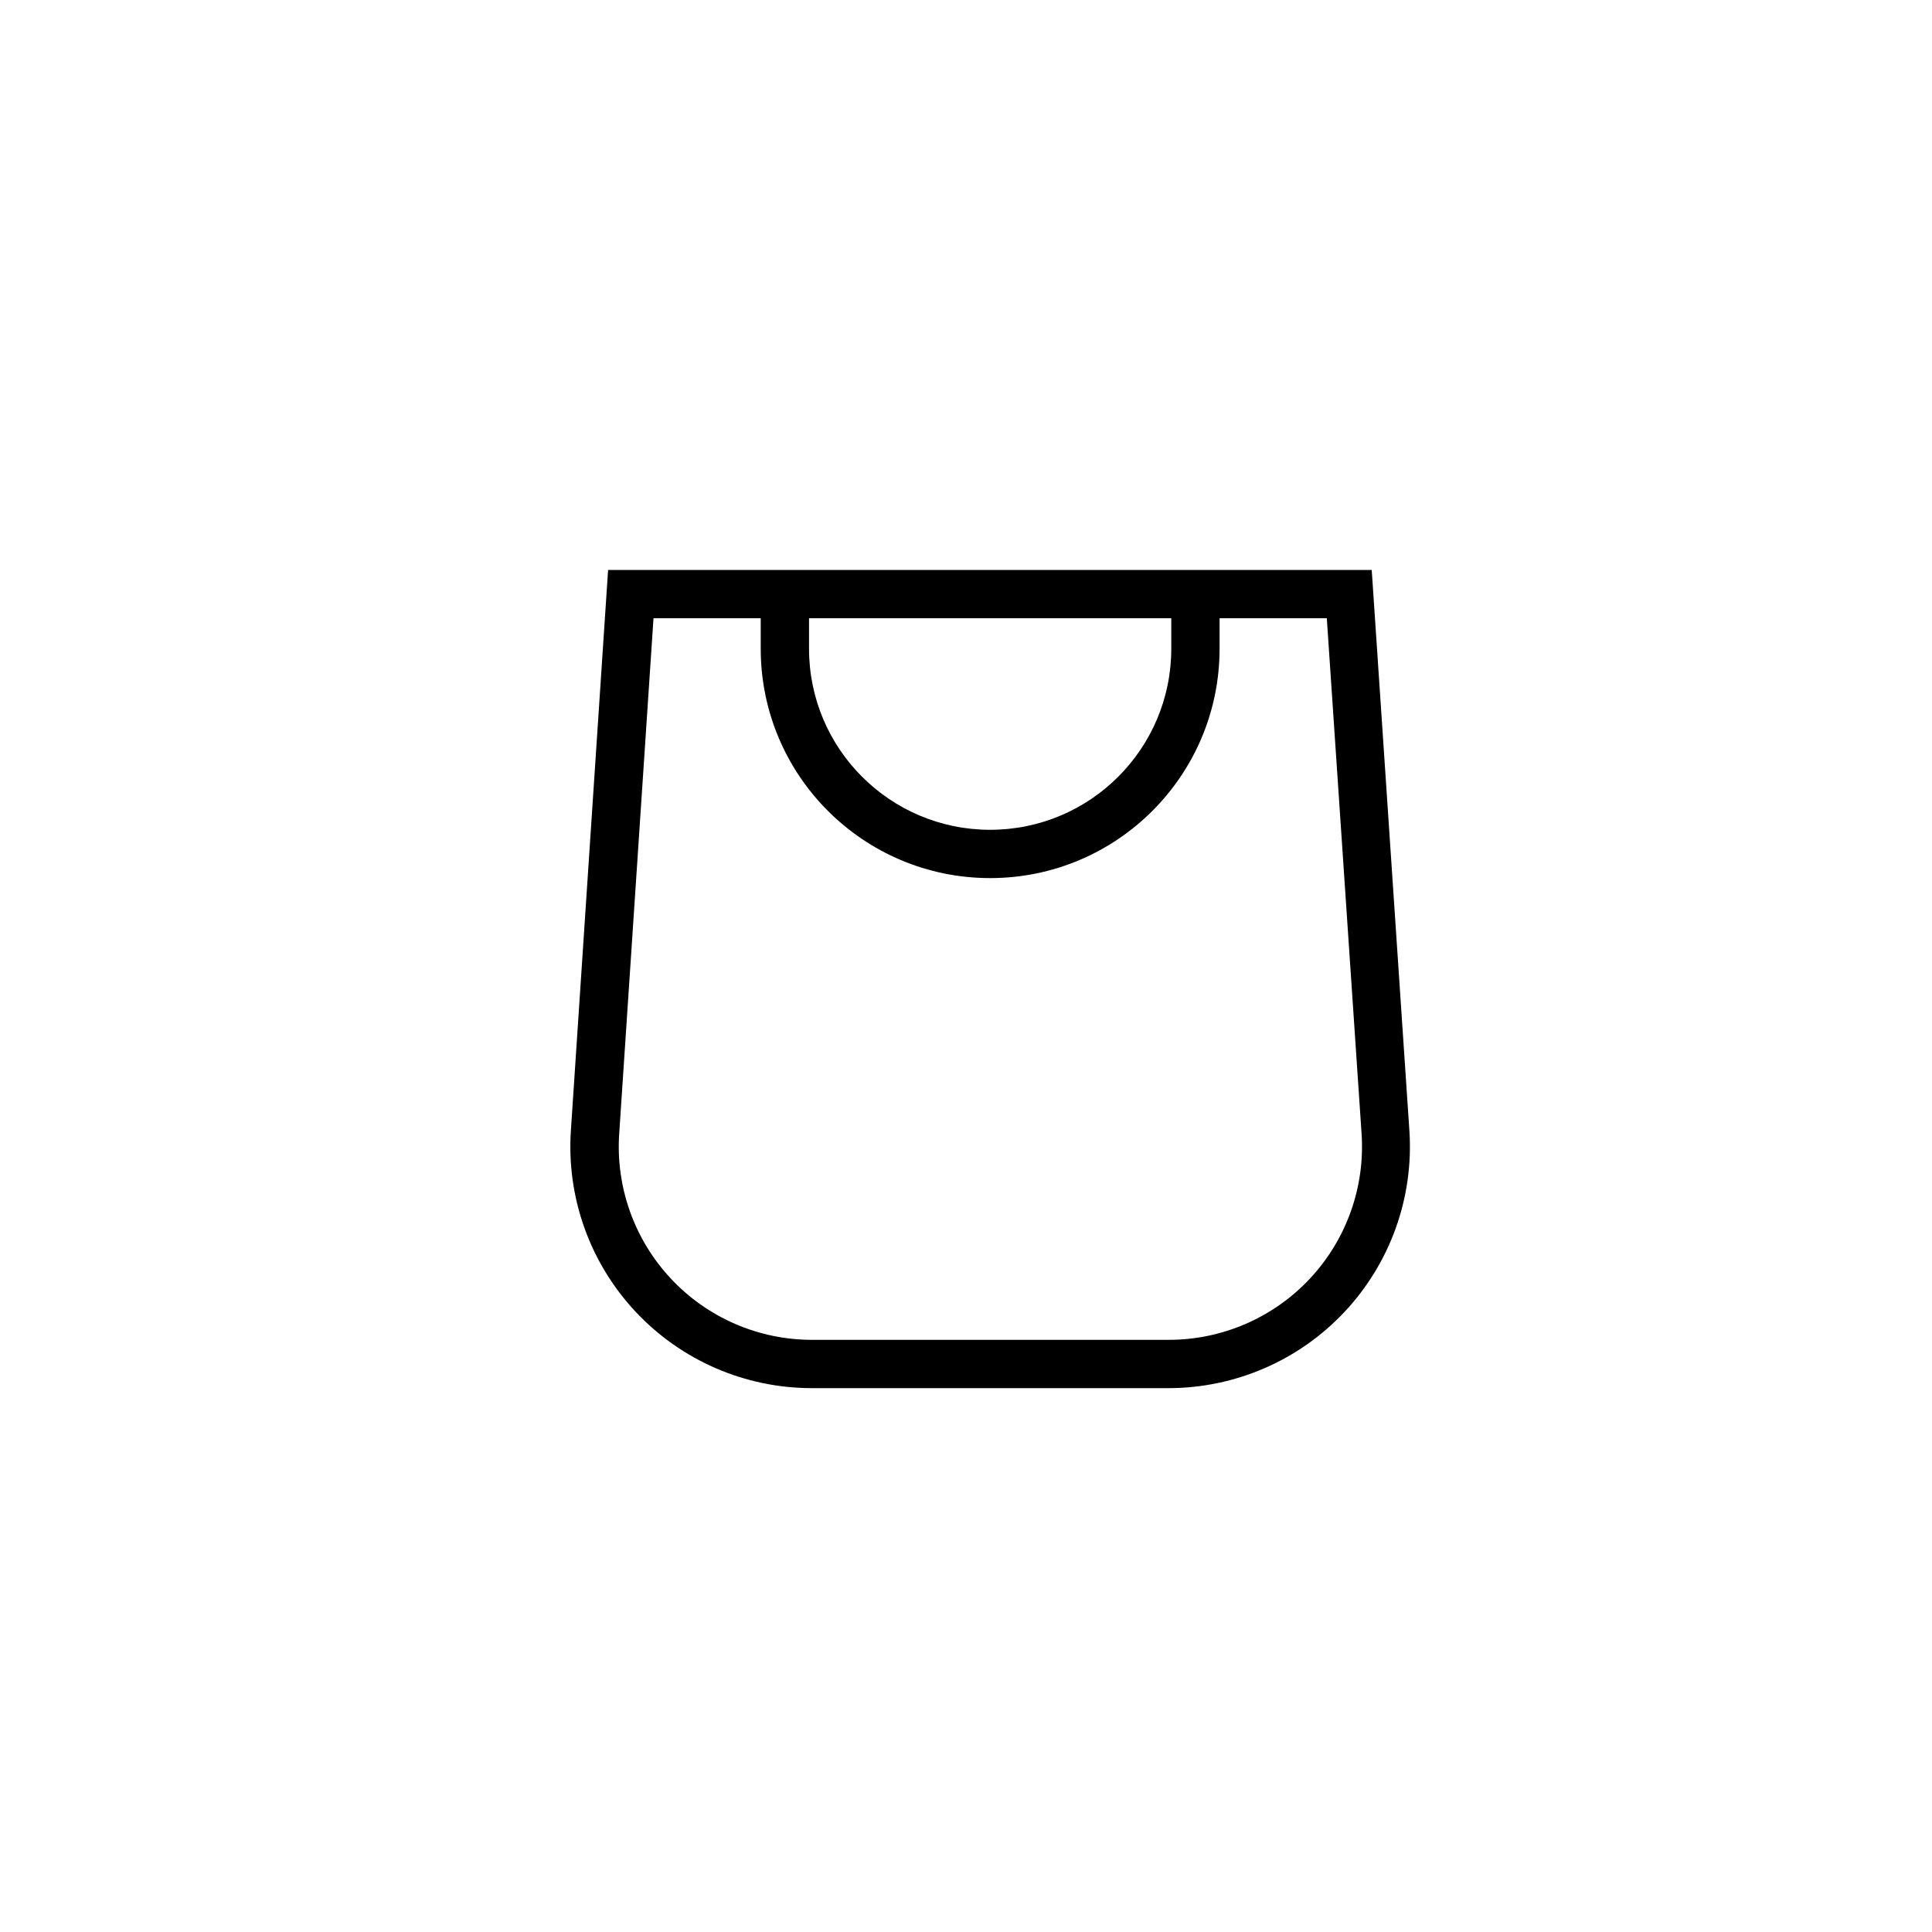
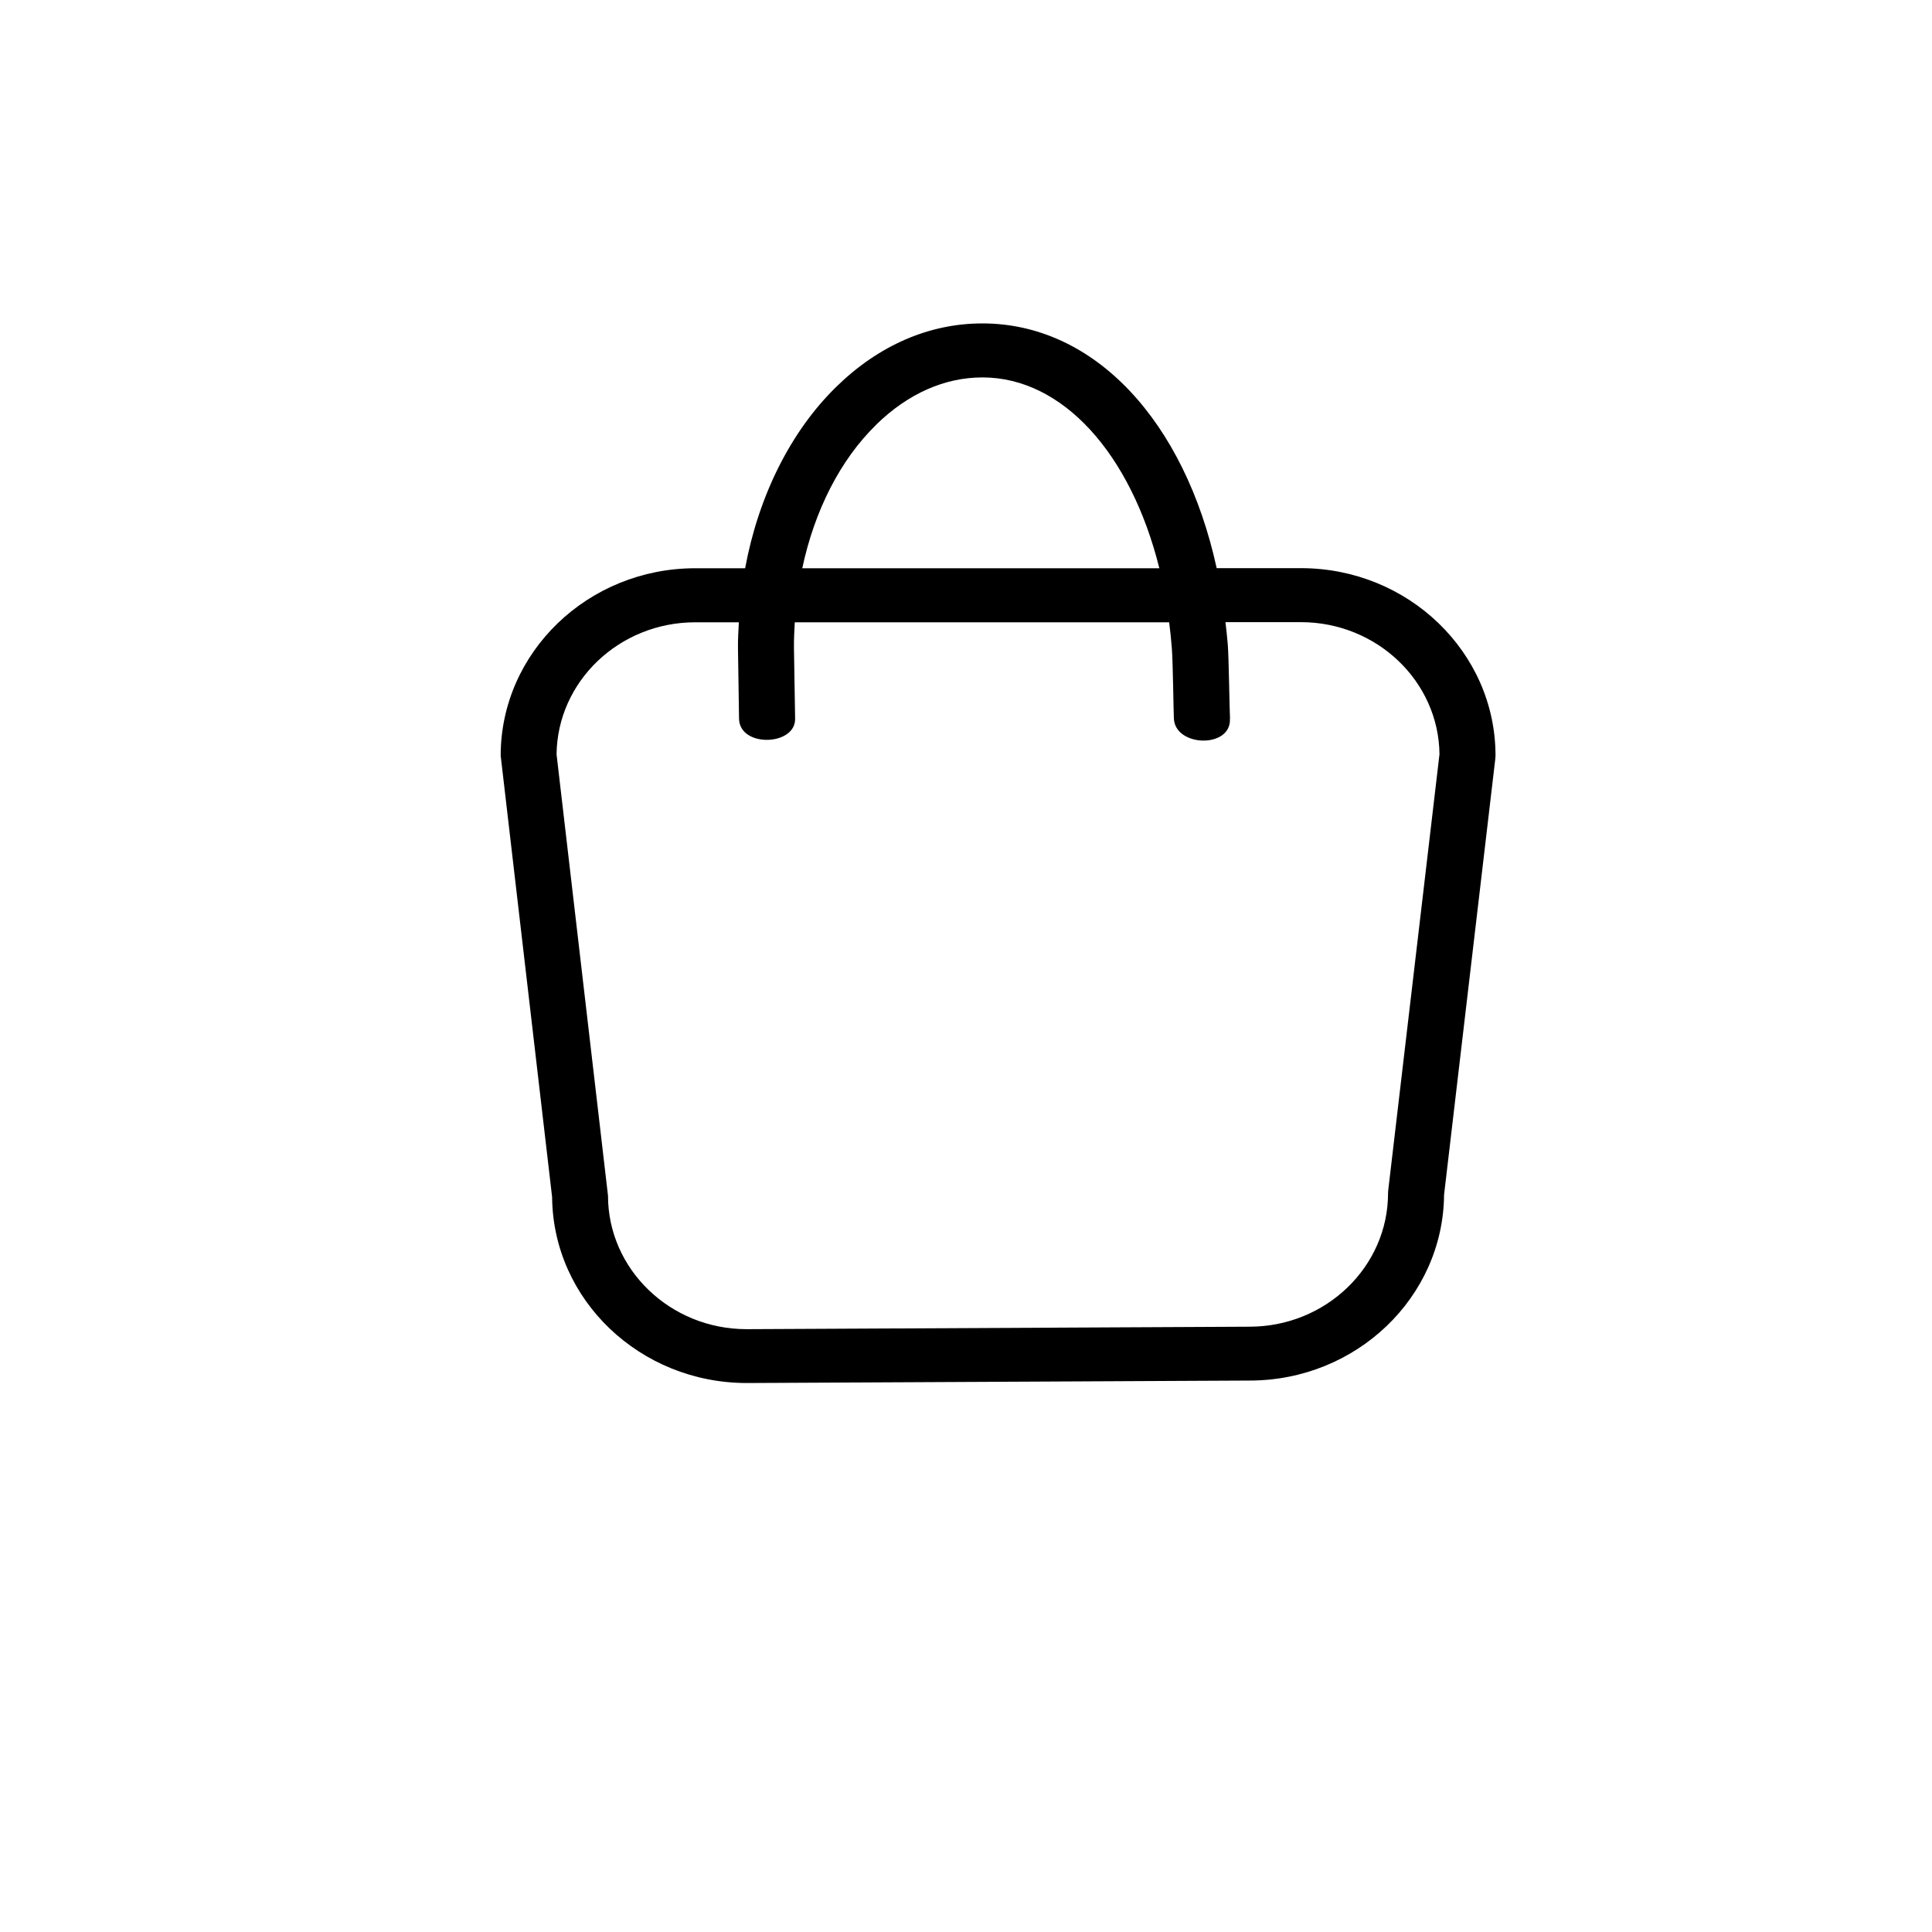
- <svg xmlns="http://www.w3.org/2000/svg" fill="none" class="icon icon-cart-empty" viewBox="0 0 40 40">
-   <path fill="currentColor" fill-rule="evenodd" d="M15.75 11.8h-3.16l-.77 11.6a5 5 0 0 0 4.99 5.34h7.38a5 5 0 0 0 4.99-5.33L28.4 11.8zm0 1h-2.22l-.71 10.67a4 4 0 0 0 3.99 4.27h7.38a4 4 0 0 0 4-4.27l-.72-10.67h-2.22v.63a4.75 4.75 0 1 1-9.5 0zm8.5 0h-7.5v.63a3.75 3.75 0 1 0 7.5 0z" />
+ <svg xmlns="http://www.w3.org/2000/svg" id="Layer_1" width=".6in" height=".6in" version="1.1" viewBox="0 0 40 40">
+   <path fill="currentColor" fill-rule="evenodd" class="st0" d="M26.934,11.763h-1.744c-.666-3.047-2.531-5.067-4.851-5.067-1.098,0-2.142.451-3.019,1.307-.956.931-1.617,2.273-1.893,3.762h-1.032c-2.222,0-4.029,1.741-4.029,3.881l1.065,9.14c.018,2.125,1.818,3.848,4.032,3.848l10.408-.051c2.21,0,4.009-1.723,4.027-3.848l1.061-9.028.004-.063c0-2.14-1.807-3.881-4.029-3.881ZM18.144,8.789c.655-.639,1.414-.975,2.196-.975,1.667,0,3.075,1.587,3.663,3.951h-7.393c.252-1.186.782-2.243,1.535-2.975h-.001ZM25.466,14.879c-.011-.195-.024-1.246-.046-1.535-.012-.157-.031-.309-.048-.463h1.561c1.572,0,2.853,1.224,2.87,2.734l-1.061,9.026-.004.063c0,1.524-1.288,2.764-2.87,2.764l-10.41.051c-1.582,0-2.87-1.24-2.87-2.764l-1.065-9.137c.017-1.51,1.298-2.734,2.87-2.734h.904c-.009.18-.021.36-.018.542.003.297.019,1.249.022,1.453.009.603,1.172.567,1.161,0-.004-.234-.02-1.157-.024-1.465-.002-.178.007-.354.017-.53h7.751c.023.177.042.357.056.541.023.311.034,1.306.042,1.455.031.59,1.193.618,1.16,0h.002Z" />
</svg>
